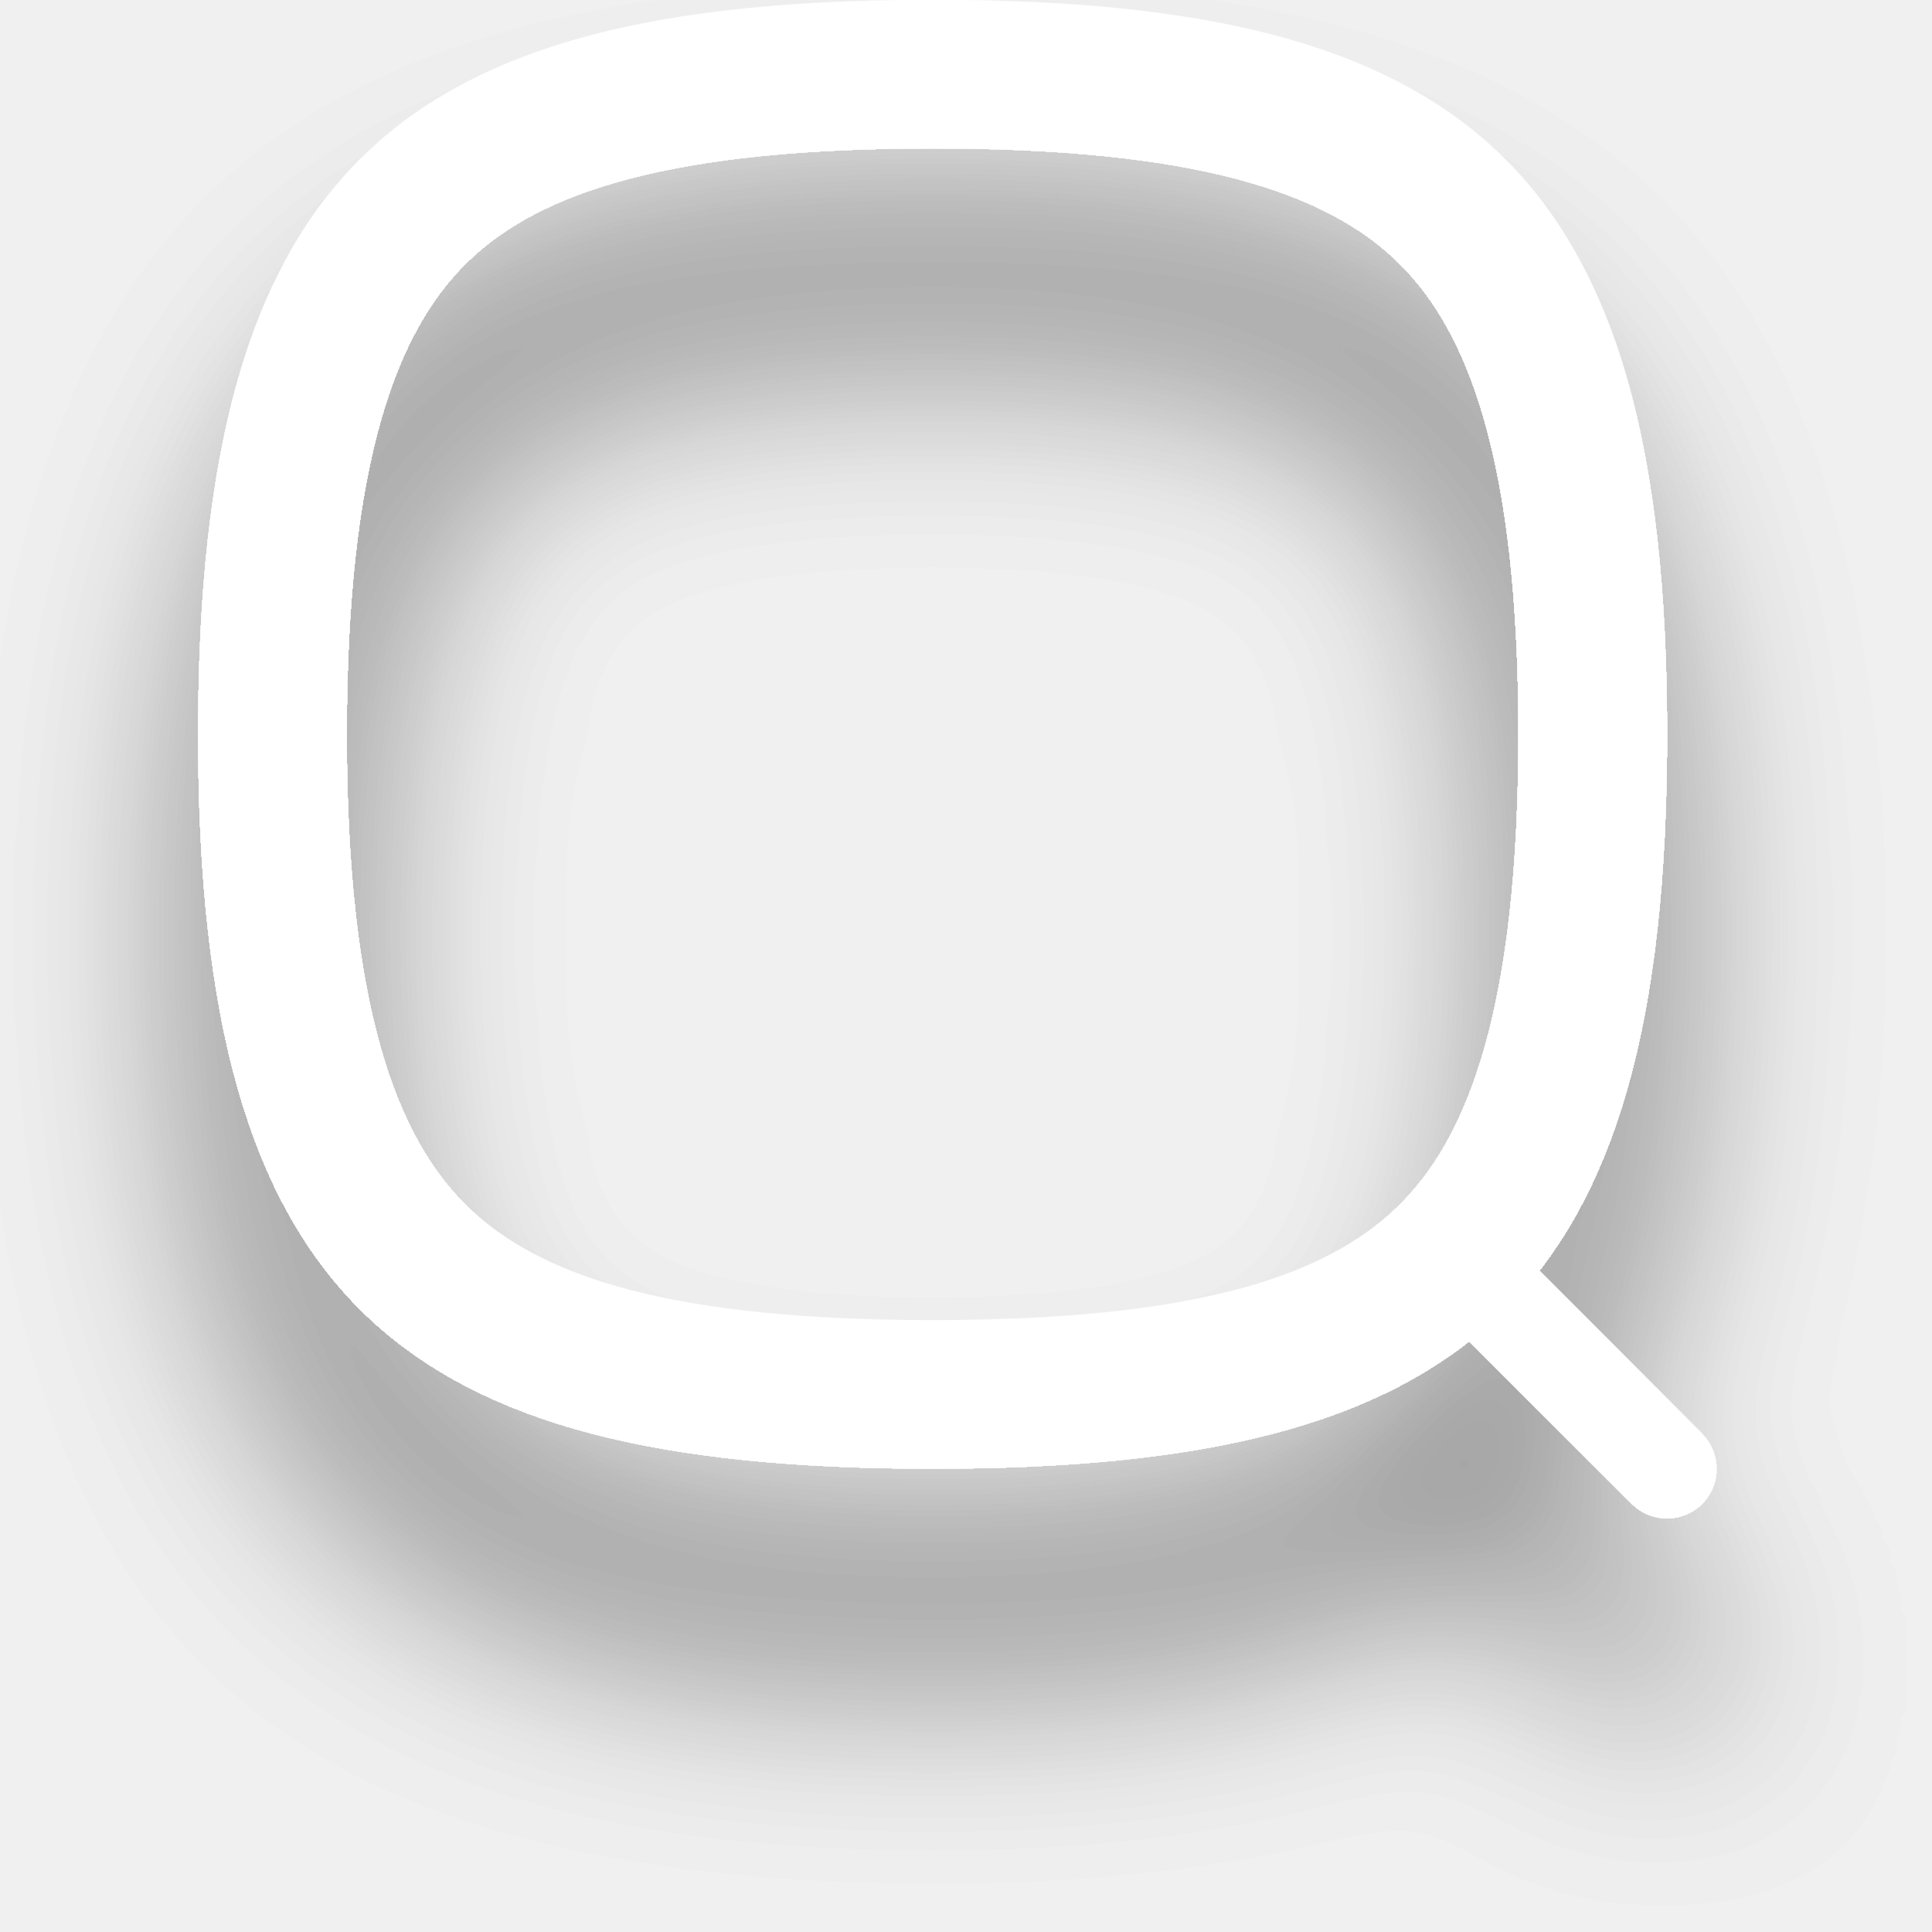
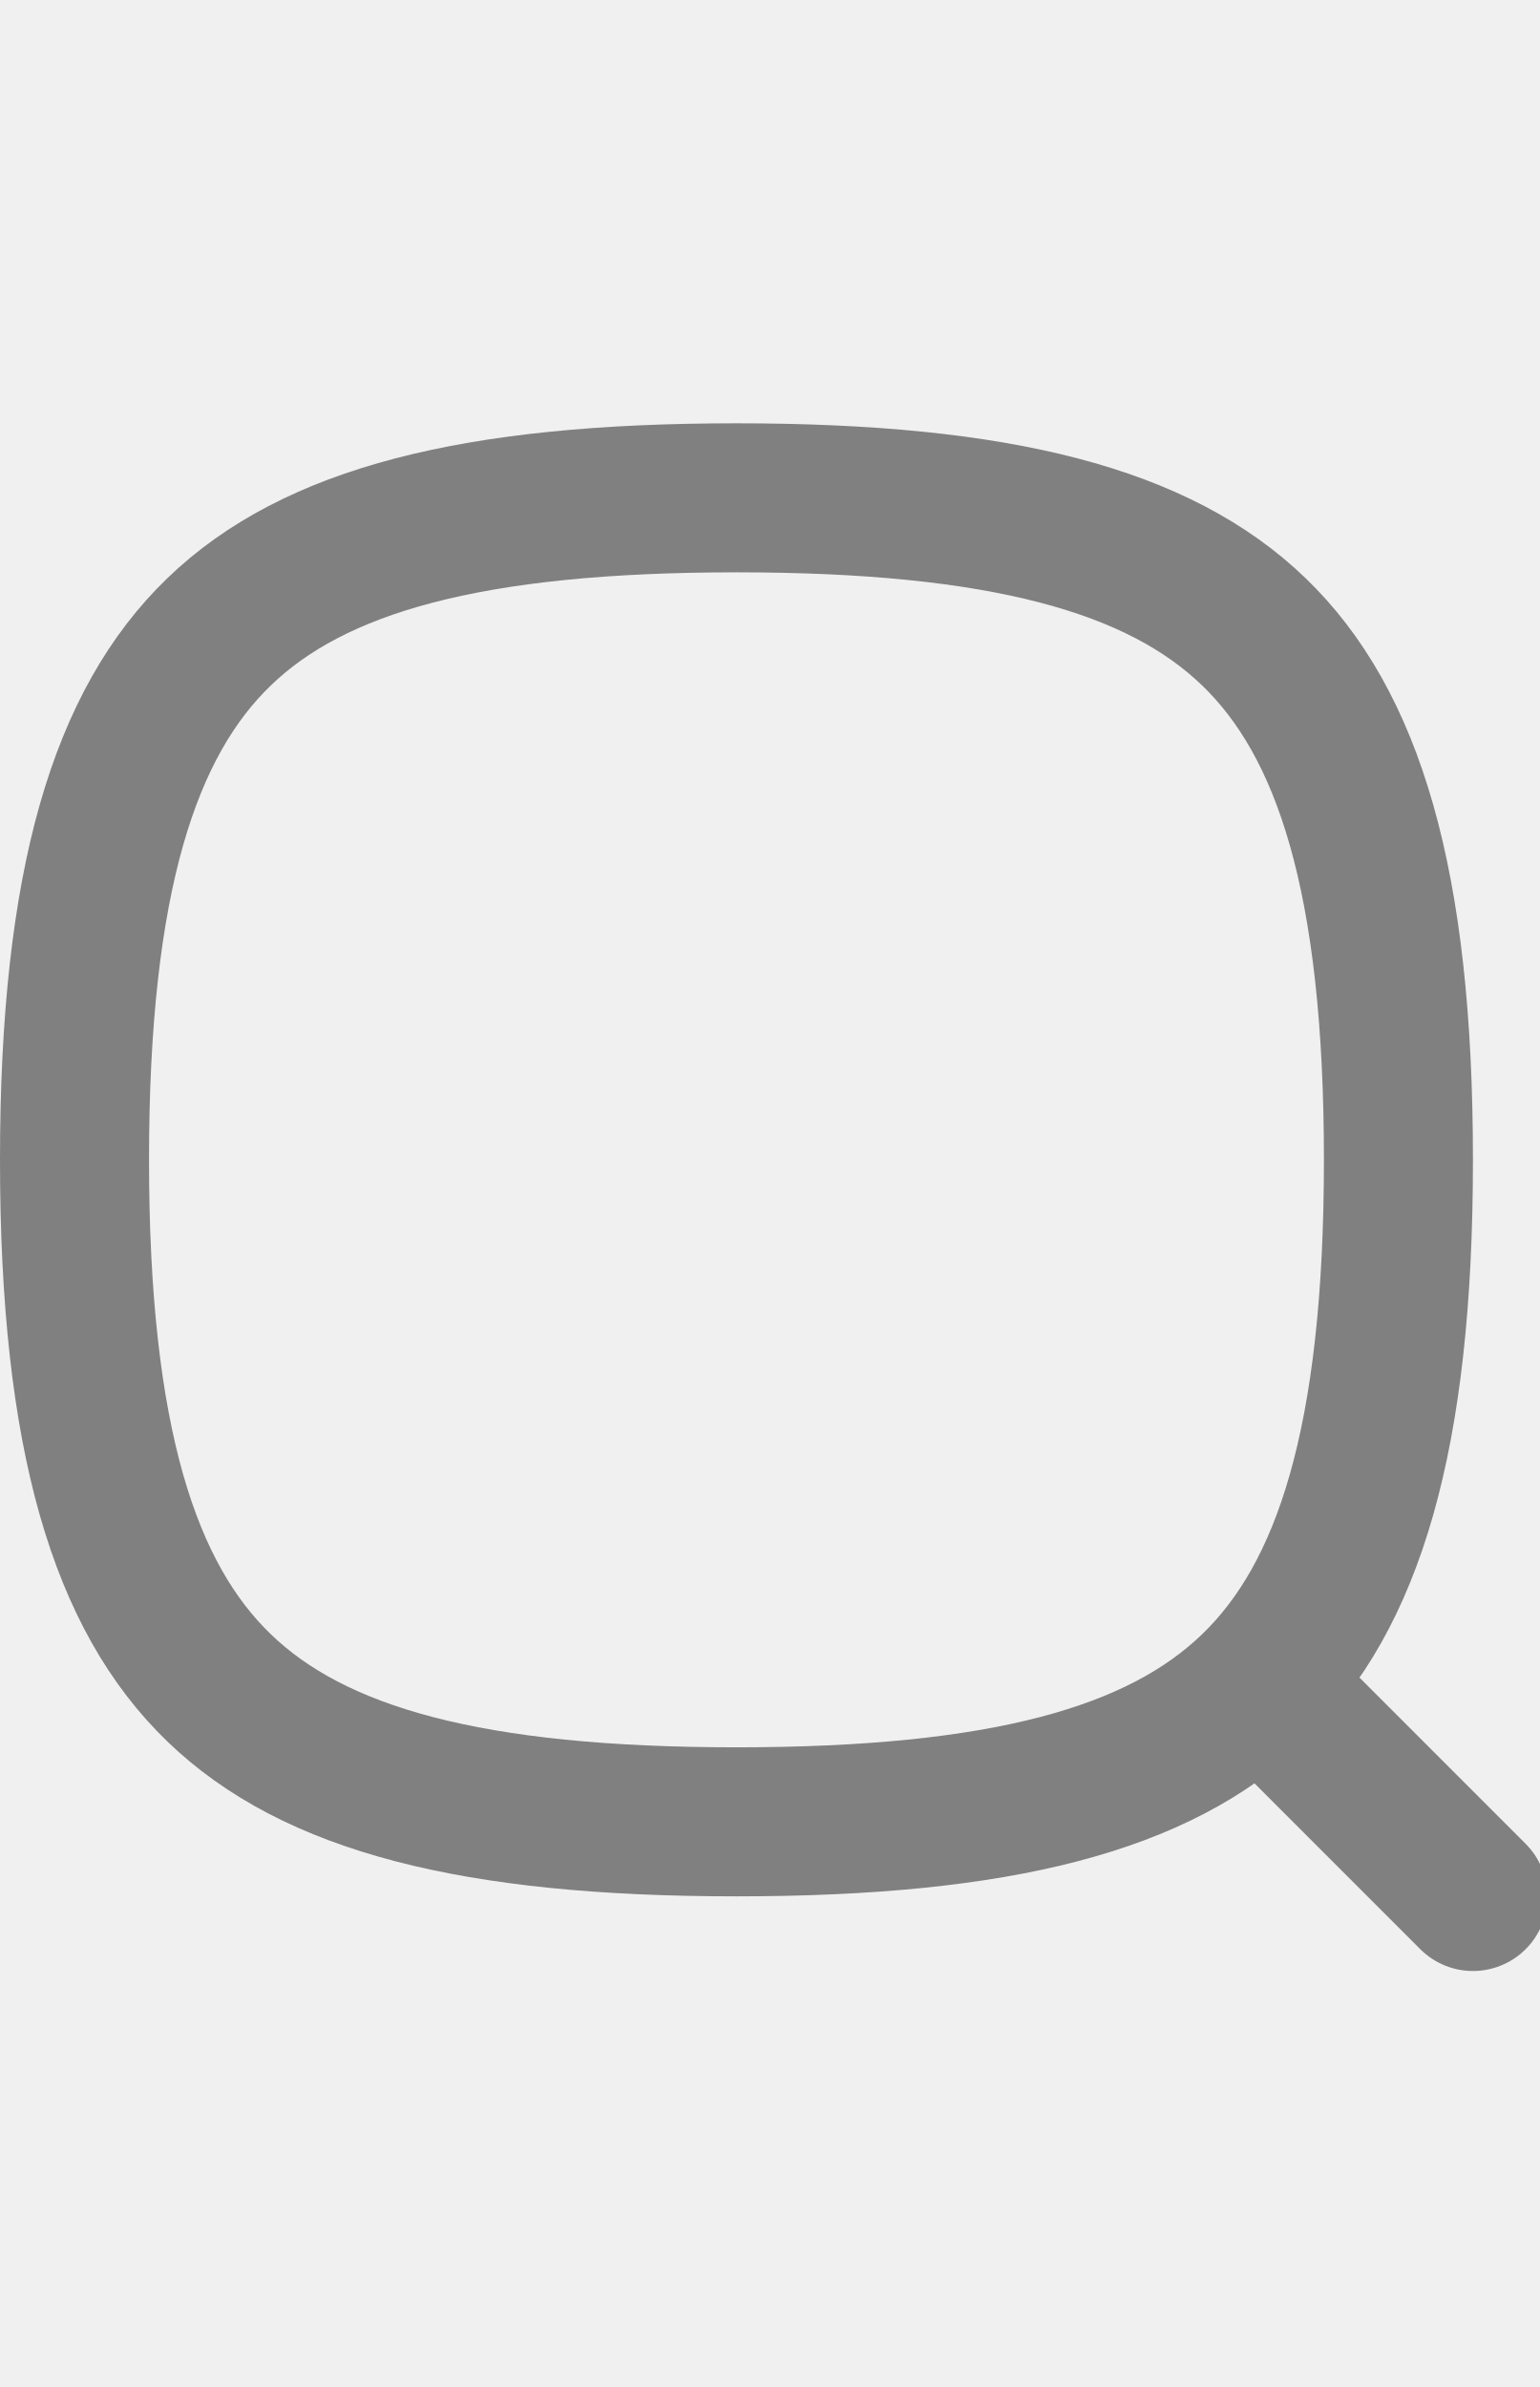
- <svg xmlns="http://www.w3.org/2000/svg" width="39" height="39" viewBox="0 0 39 39" fill="none">
-   <g filter="url(#filter0_dd_1009_6069)">
-     <path d="M5.5 14.822C5.5 20.454 6.511 23.62 8.411 25.452C10.323 27.296 13.504 28.148 18.826 28.148C24.149 28.148 27.329 27.296 29.241 25.452C31.141 23.62 32.152 20.454 32.152 14.822C32.152 9.191 31.141 6.024 29.241 4.193C27.329 2.349 24.149 1.496 18.826 1.496C13.504 1.496 10.323 2.349 8.411 4.193C6.511 6.024 5.5 9.191 5.5 14.822Z" stroke="white" stroke-width="3" stroke-linecap="round" stroke-linejoin="round" />
-     <path d="M33.652 29.651L30.282 26.281" stroke="white" stroke-width="2" stroke-linecap="round" stroke-linejoin="round" />
-   </g>
-   <defs>
-     <filter id="filter0_dd_1009_6069" x="0" y="0" width="39" height="39" filterUnits="userSpaceOnUse" color-interpolation-filters="sRGB">
-       <feFlood flood-opacity="0" result="BackgroundImageFix" />
-       <feColorMatrix in="SourceAlpha" type="matrix" values="0 0 0 0 0 0 0 0 0 0 0 0 0 0 0 0 0 0 127 0" result="hardAlpha" />
-       <feOffset dy="4" />
-       <feGaussianBlur stdDeviation="2" />
-       <feComposite in2="hardAlpha" operator="out" />
-       <feColorMatrix type="matrix" values="0 0 0 0 0 0 0 0 0 0 0 0 0 0 0 0 0 0 0.25 0" />
-       <feBlend mode="normal" in2="BackgroundImageFix" result="effect1_dropShadow_1009_6069" />
-       <feColorMatrix in="SourceAlpha" type="matrix" values="0 0 0 0 0 0 0 0 0 0 0 0 0 0 0 0 0 0 127 0" result="hardAlpha" />
-       <feOffset dy="4" />
-       <feGaussianBlur stdDeviation="2" />
-       <feComposite in2="hardAlpha" operator="out" />
-       <feColorMatrix type="matrix" values="0 0 0 0 0 0 0 0 0 0 0 0 0 0 0 0 0 0 0.25 0" />
-       <feBlend mode="normal" in2="effect1_dropShadow_1009_6069" result="effect2_dropShadow_1009_6069" />
-       <feBlend mode="normal" in="SourceGraphic" in2="effect2_dropShadow_1009_6069" result="shape" />
-     </filter>
-   </defs>
+ <svg xmlns="http://www.w3.org/2000/svg" width="20" height="31" viewBox="0 0 31 31" fill="none">
+   <path d="M1.5 14.822C1.5 20.454 2.511 23.62 4.411 25.452C6.323 27.296 9.504 28.148 14.826 28.148C20.149 28.148 23.329 27.296 25.241 25.452C27.141 23.62 28.152 20.454 28.152 14.822C28.152 9.191 27.141 6.024 25.241 4.193C23.329 2.349 20.149 1.496 14.826 1.496C9.504 1.496 6.323 2.349 4.411 4.193C2.511 6.024 1.5 9.191 1.5 14.822Z" stroke="gray" stroke-opacity="1" stroke-width="3" stroke-linecap="round" stroke-linejoin="round" />
+   <path d="M29.652 29.651L26.283 26.281" stroke="gray" stroke-opacity="1" stroke-width="3" stroke-linecap="round" stroke-linejoin="round" />
</svg>
